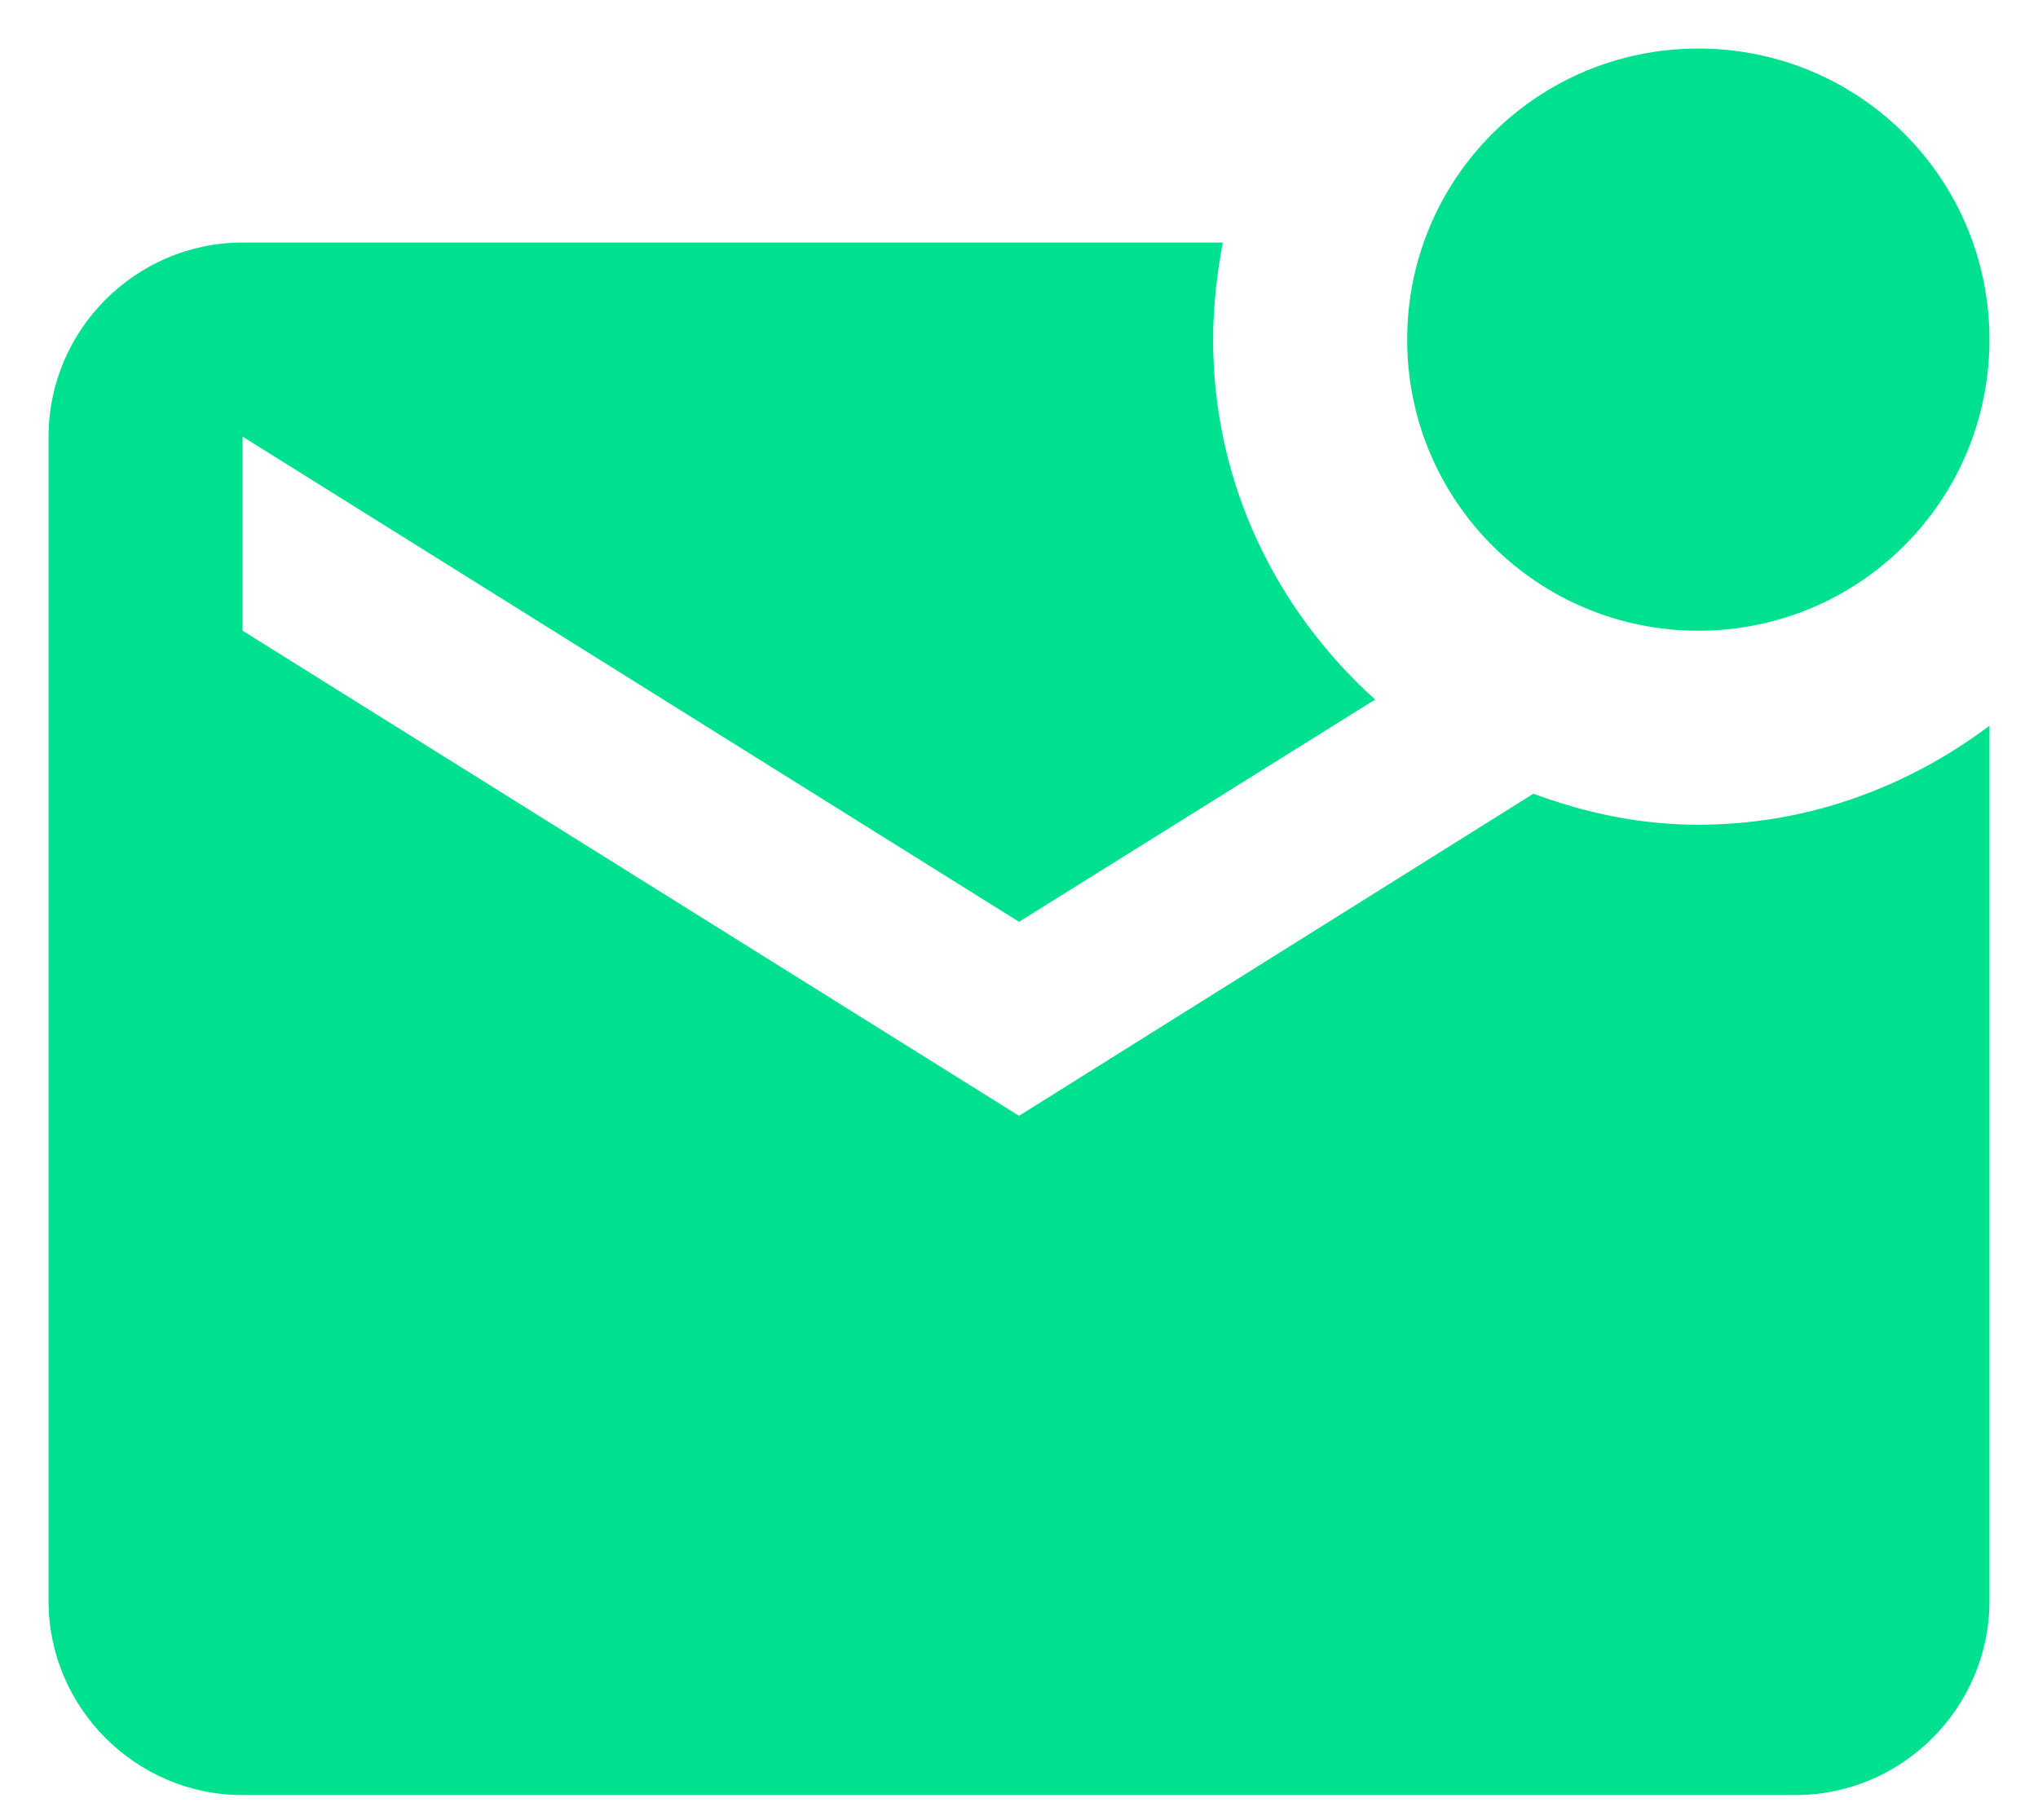
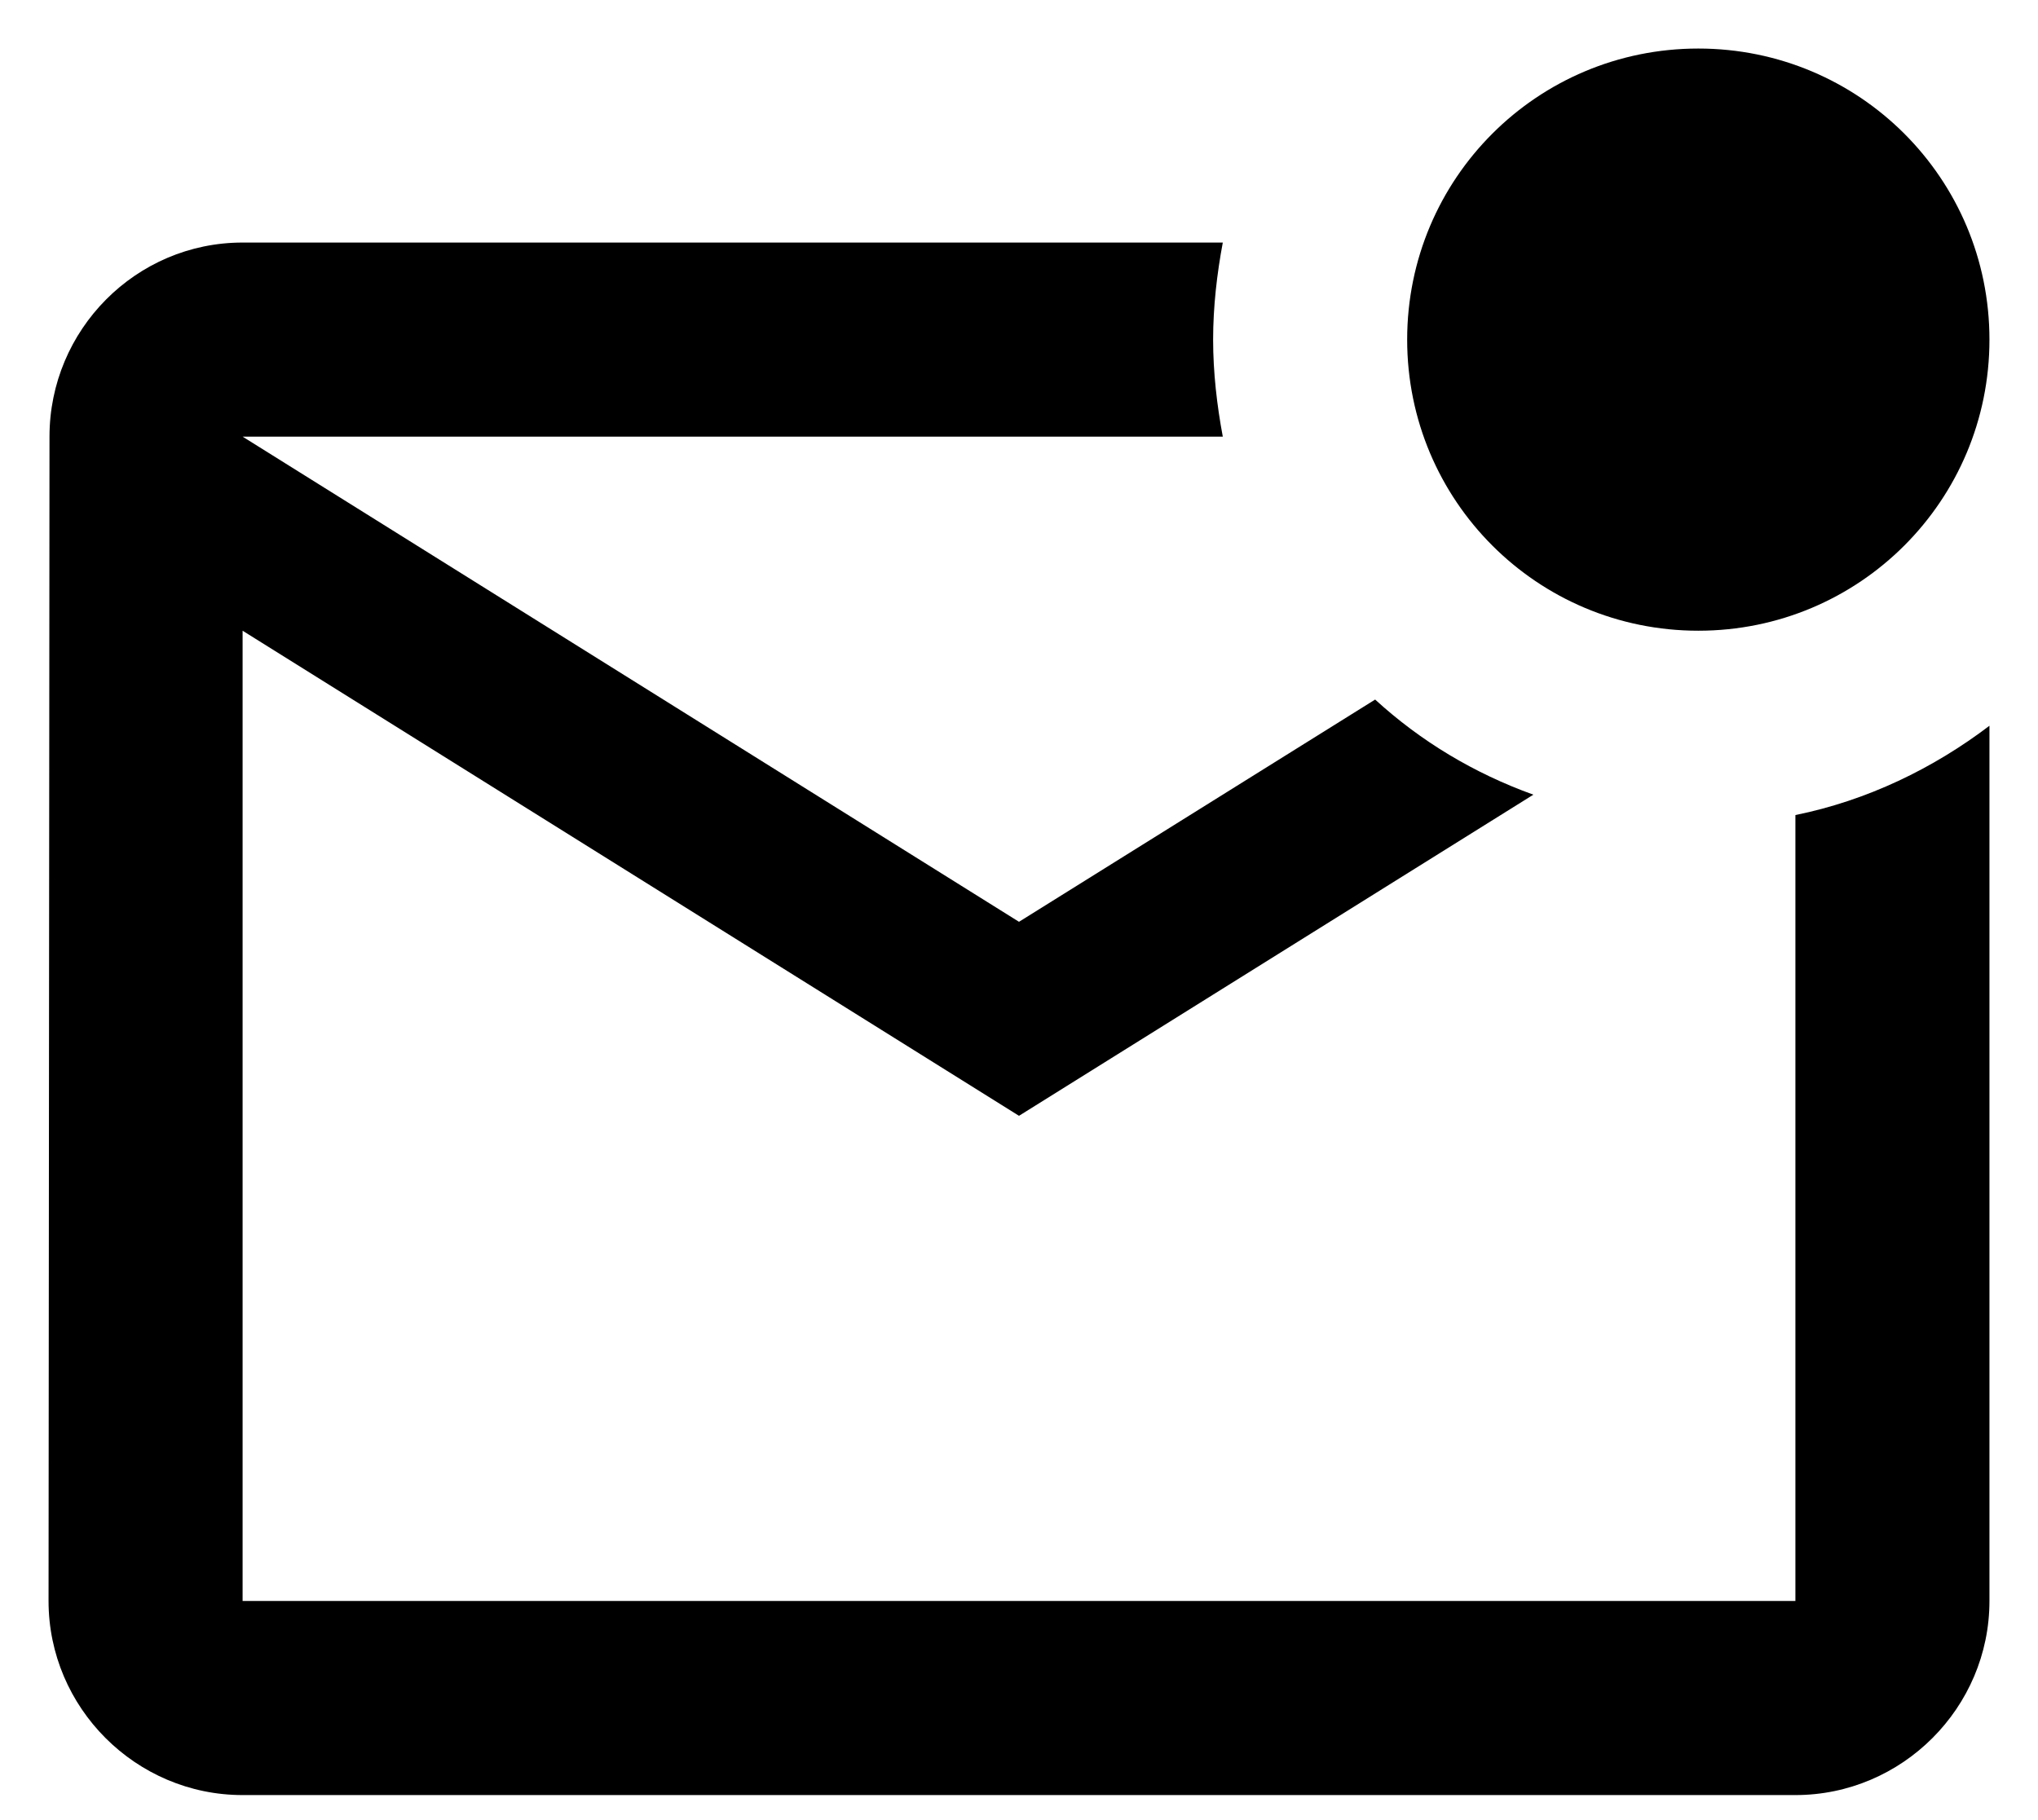
- <svg xmlns="http://www.w3.org/2000/svg" width="28" height="25" viewBox="0 0 28 25" fill="none">
-   <path d="M27.333 9.973V22C27.333 23.467 26.133 24.667 24.667 24.667H3.333C1.867 24.667 0.667 23.467 0.667 22V6C0.667 4.533 1.867 3.333 3.333 3.333H16.8C16.72 3.76 16.667 4.213 16.667 4.667C16.667 6.64 17.533 8.387 18.893 9.613L14 12.667L3.333 6V8.667L14 15.333L21.067 10.907C21.787 11.173 22.533 11.333 23.333 11.333C24.84 11.333 26.213 10.813 27.333 9.973ZM19.333 4.667C19.333 6.88 21.12 8.667 23.333 8.667C25.547 8.667 27.333 6.88 27.333 4.667C27.333 2.453 25.547 0.667 23.333 0.667C21.12 0.667 19.333 2.453 19.333 4.667Z" fill="#00E18F" />
+ <svg xmlns="http://www.w3.org/2000/svg" width="28" height="25" viewBox="0 0 28 25">
+   <path d="M27.333 9.973V22C27.333 23.467 26.133 24.667 24.667 24.667H3.333C1.867 24.667 0.667 23.467 0.667 22L0.68 6C0.68 4.533 1.867 3.333 3.333 3.333H16.8C16.72 3.76 16.667 4.213 16.667 4.667C16.667 5.12 16.72 5.573 16.8 6H3.333L14 12.667L18.893 9.613C19.52 10.187 20.253 10.627 21.067 10.92L14 15.333L3.333 8.667V22H24.667V11.2C25.653 11 26.56 10.56 27.333 9.973ZM19.333 4.667C19.333 6.88 21.12 8.667 23.333 8.667C25.547 8.667 27.333 6.88 27.333 4.667C27.333 2.453 25.547 0.667 23.333 0.667C21.12 0.667 19.333 2.453 19.333 4.667Z" fill="currentColor" />
</svg>
